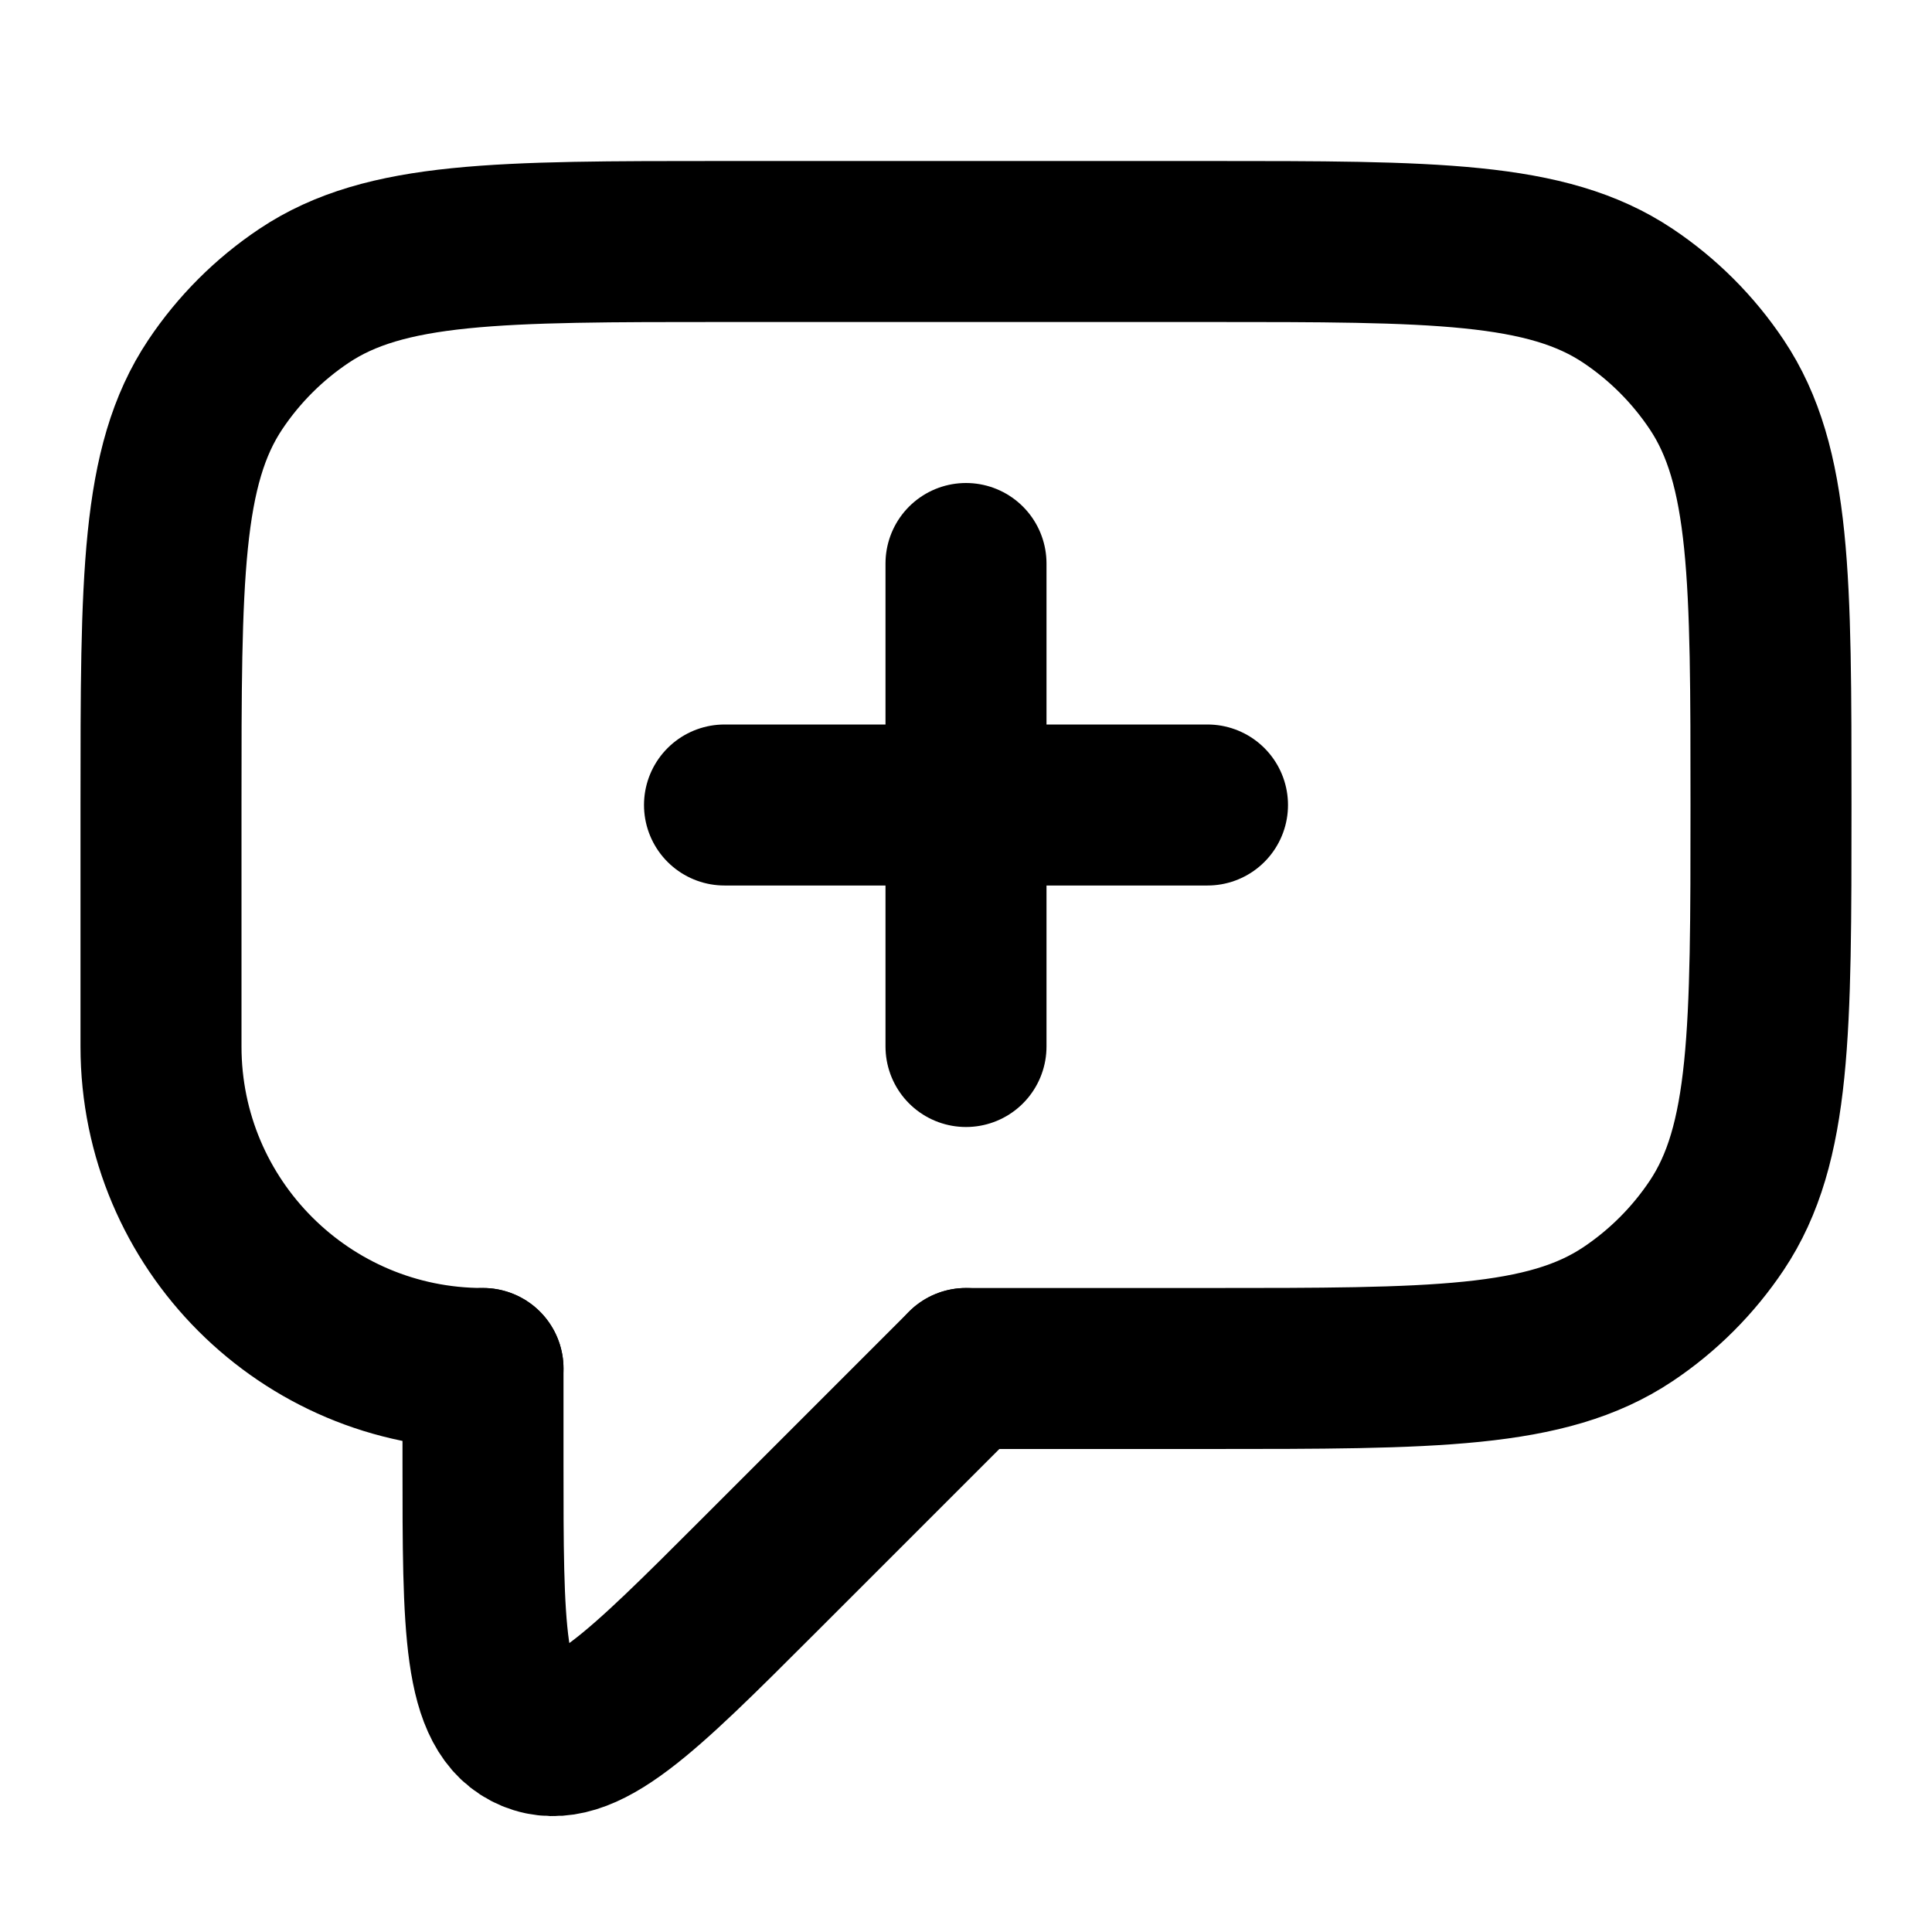
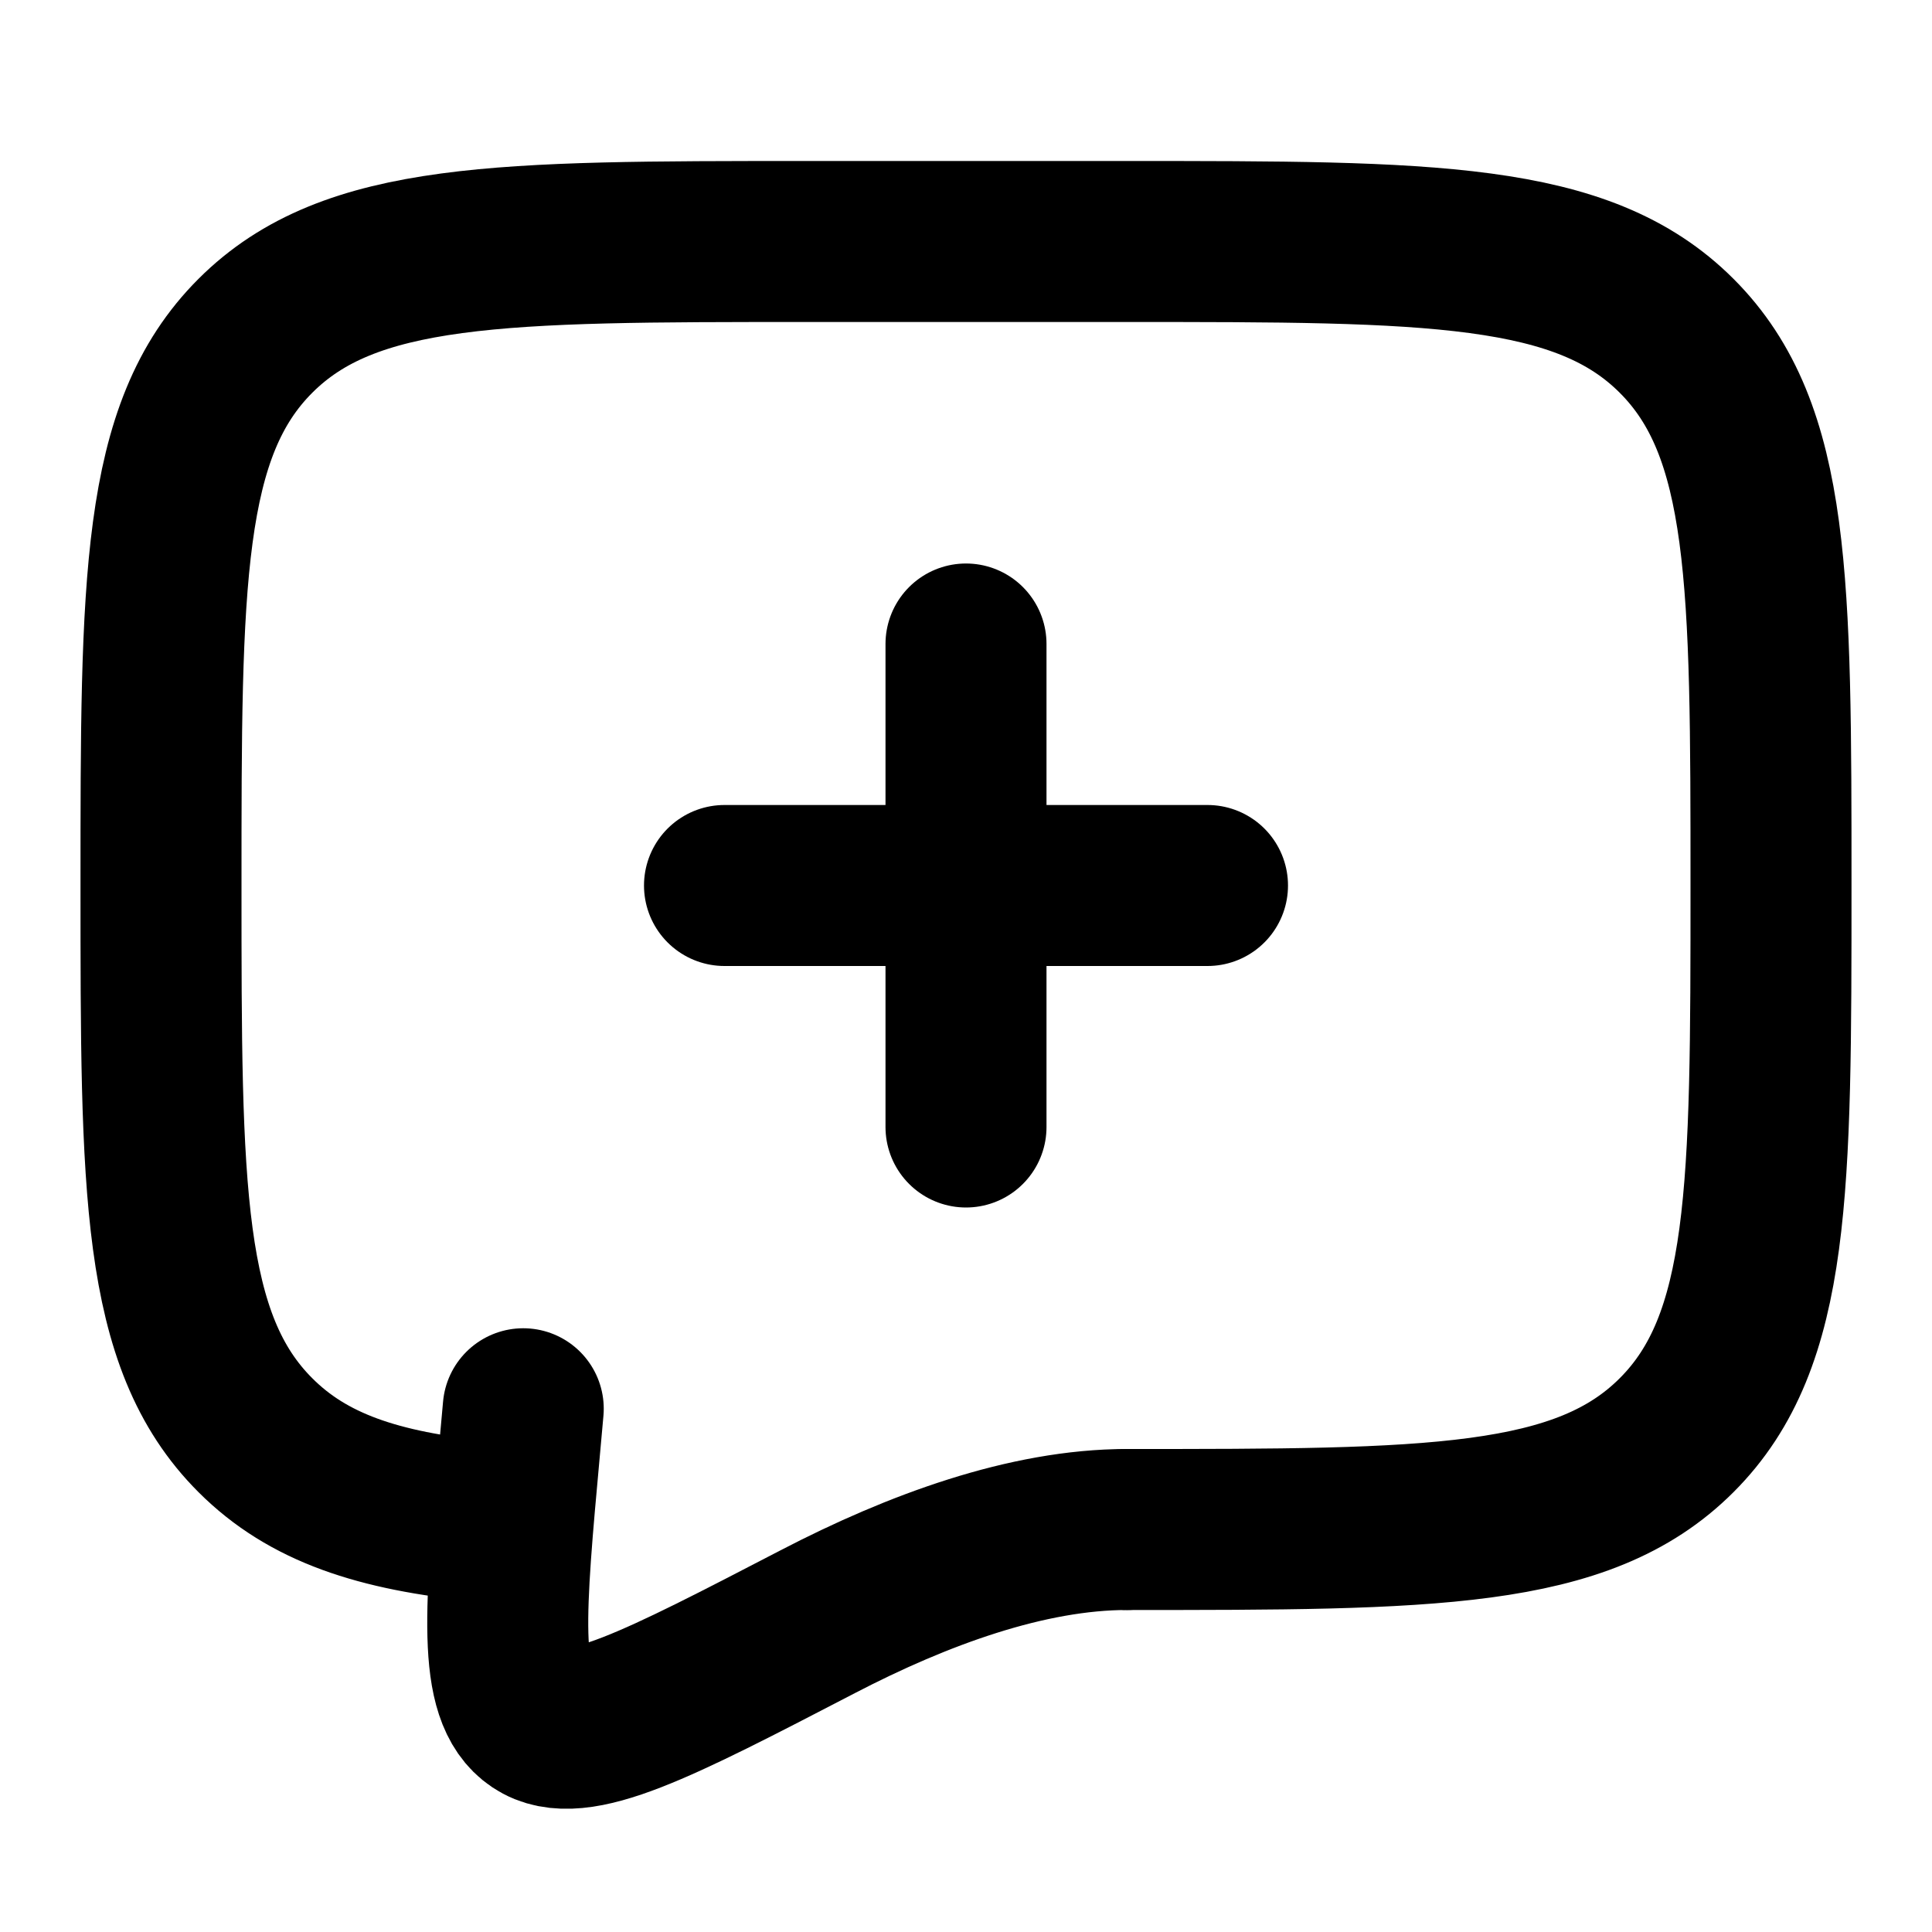
<svg xmlns="http://www.w3.org/2000/svg" width="24" height="24" viewBox="0 0 24 24" fill="none">
-   <path d="M6 17V17C3.791 17 2 15.209 2 13V10C2 7.191 2 5.787 2.674 4.778C2.966 4.341 3.341 3.966 3.778 3.674C4.787 3 6.191 3 9 3H15C17.809 3 19.213 3 20.222 3.674C20.659 3.966 21.034 4.341 21.326 4.778C22 5.787 22 7.191 22 10V10C22 12.809 22 14.213 21.326 15.222C21.034 15.659 20.659 16.034 20.222 16.326C19.213 17 17.809 17 15 17H12" stroke="black" stroke-width="2" stroke-linecap="round" stroke-linejoin="round" />
-   <path d="M6 17V18.172C6 20.227 6 21.254 6.617 21.51C7.235 21.765 7.961 21.039 9.414 19.586L12 17" stroke="black" stroke-width="2" stroke-linecap="round" stroke-linejoin="round" />
-   <path d="M12 7L12 10M12 10L12 13M12 10L15 10M12 10L9 10" stroke="black" stroke-width="2" stroke-linecap="round" />
+   <path d="M12 8L12 11M12 11L12 14M12 11L15 11M12 11L9 11" stroke="black" stroke-width="2" stroke-linecap="round" />
+   <path d="M14 19C17.771 19 19.657 19 20.828 17.828C22 16.657 22 14.771 22 11C22 7.229 22 5.343 20.828 4.172C19.657 3 17.771 3 14 3H10C6.229 3 4.343 3 3.172 4.172C2 5.343 2 7.229 2 11C2 14.771 2 16.657 3.172 17.828C3.825 18.482 4.7 18.771 6 18.898" stroke="black" stroke-width="2" stroke-linecap="round" stroke-linejoin="round" />
+   <path d="M14 19C12.764 19 11.402 19.499 10.159 20.145C8.161 21.182 7.162 21.701 6.67 21.37C6.178 21.04 6.271 20.015 6.458 17.966L6.5 17.5" stroke="black" stroke-width="2" stroke-linecap="round" />
</svg>
